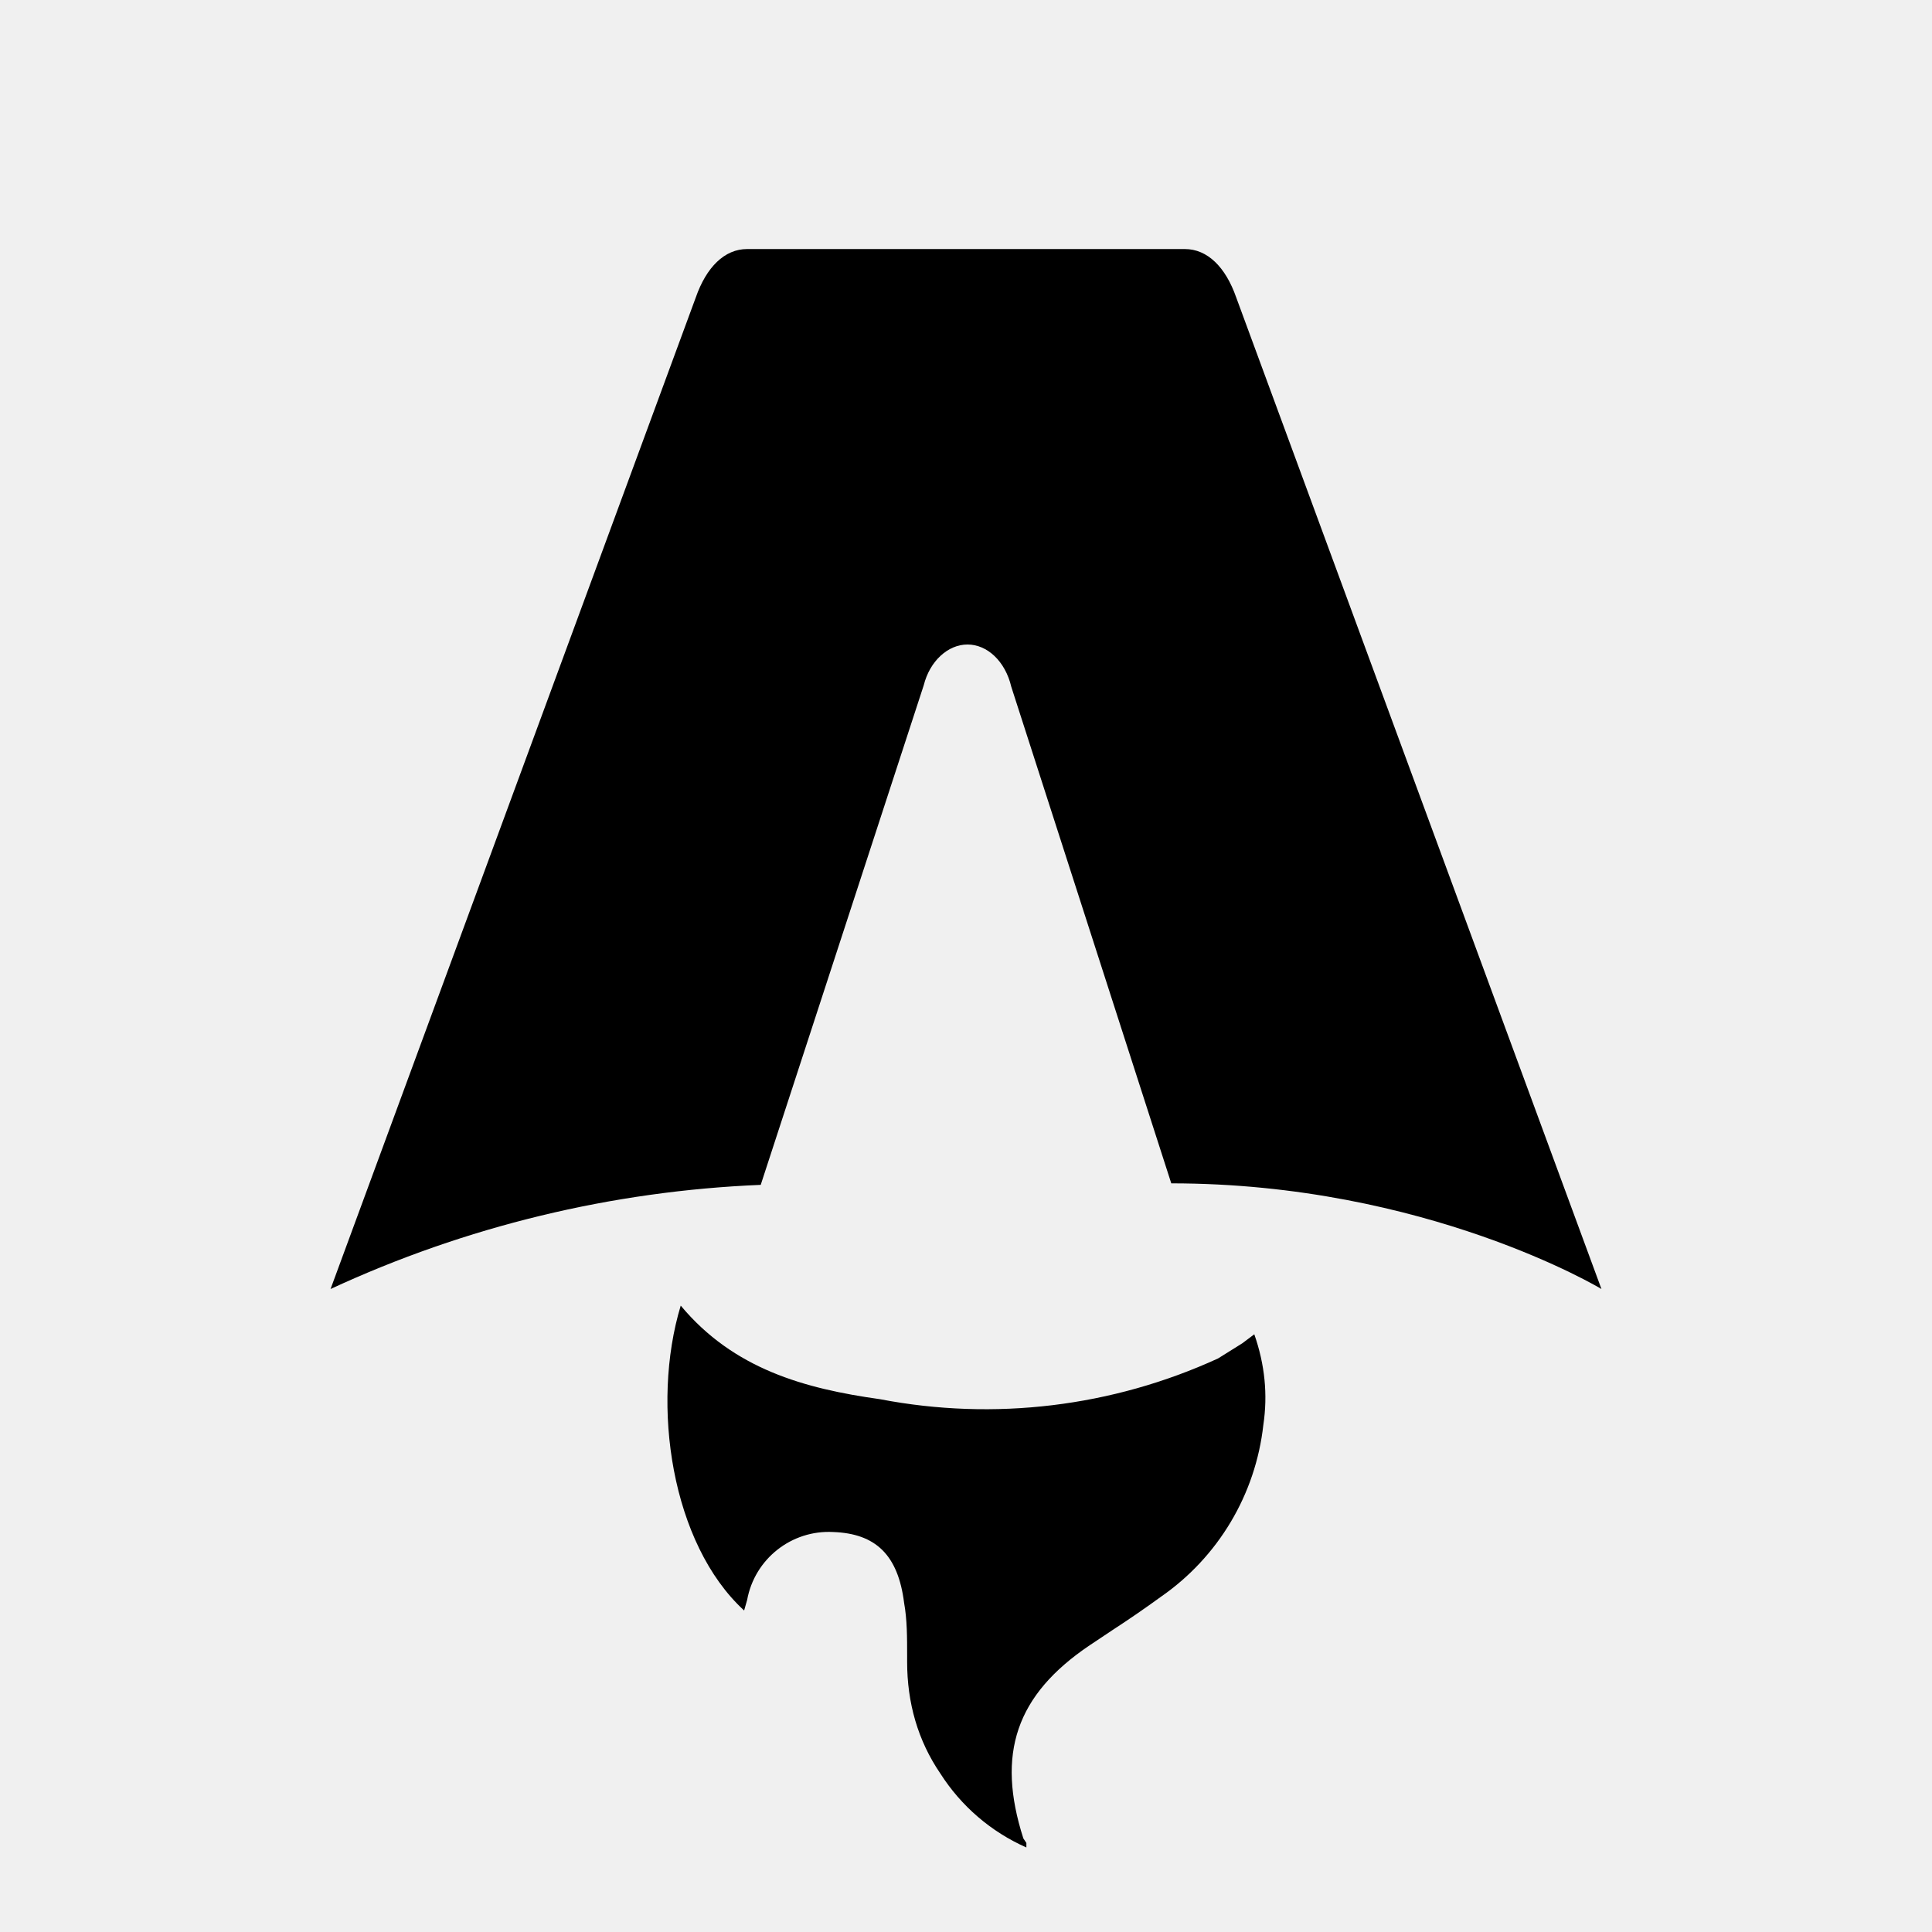
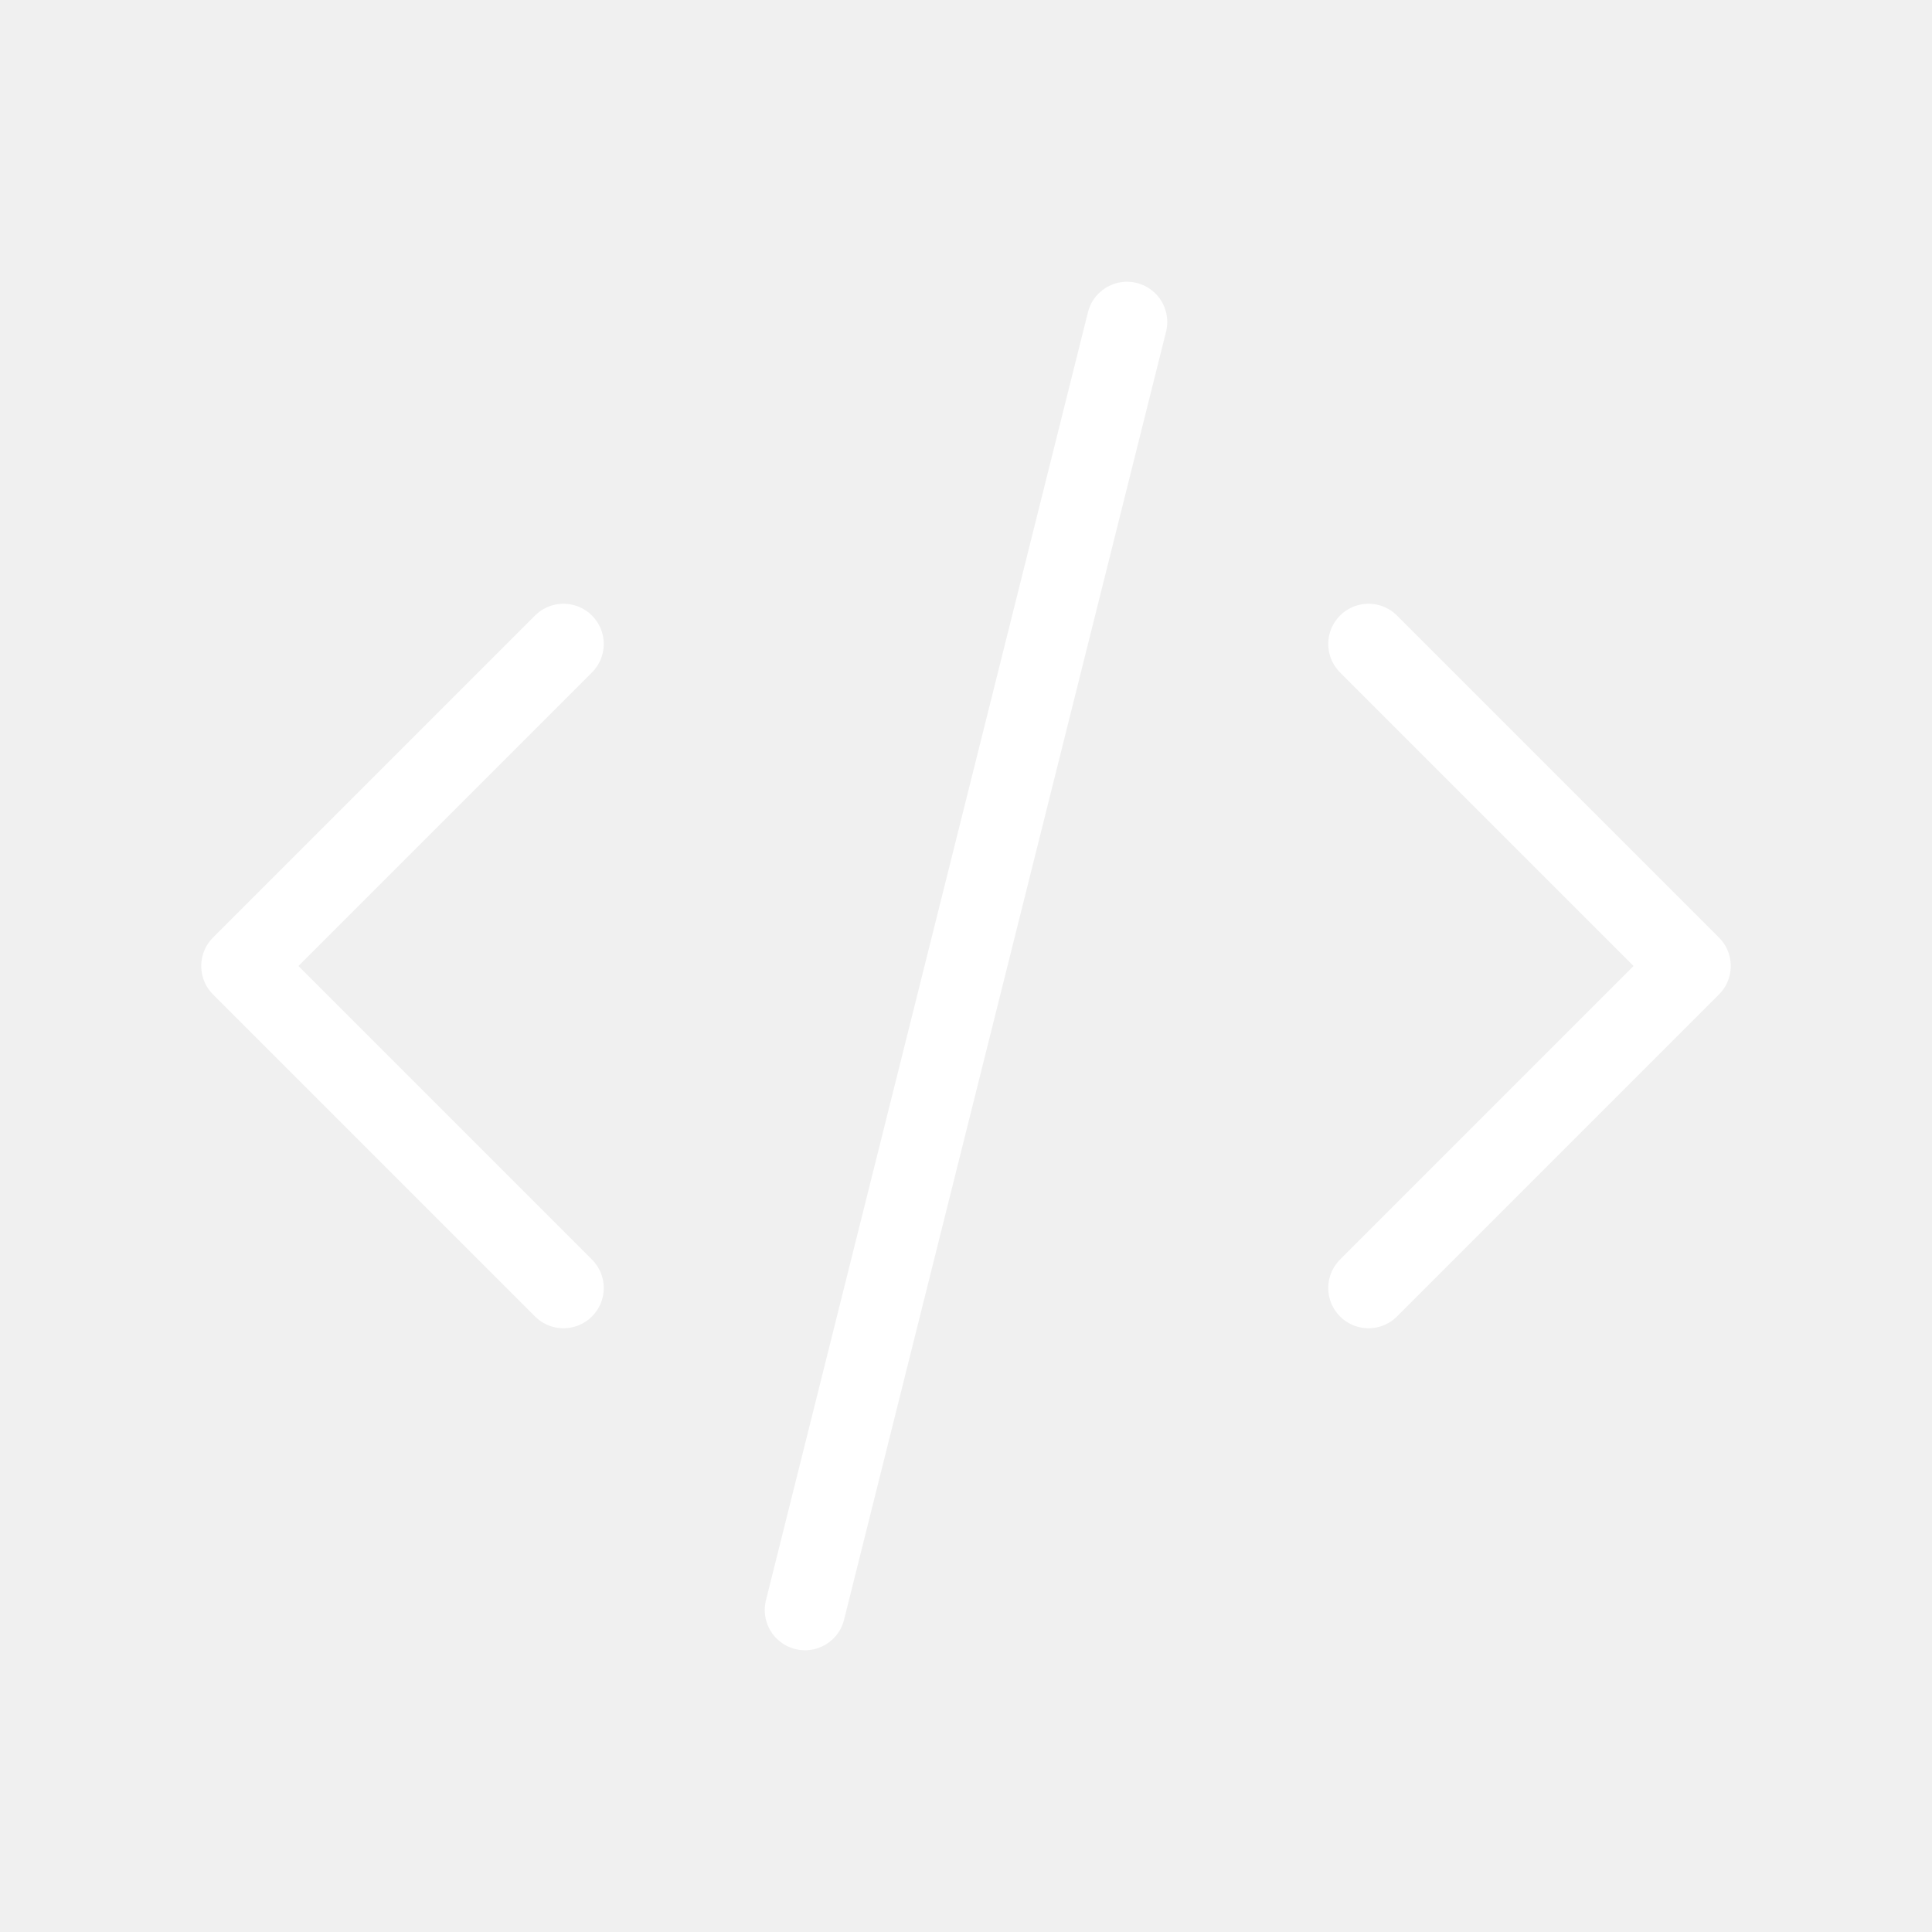
- <svg xmlns="http://www.w3.org/2000/svg" fill="none" viewBox="0 0 128 128">
-   <path d="M50.4 78.5a75.1 75.1 0 0 0-28.5 6.9l24.2-65.7c.7-2 1.9-3.2 3.4-3.2h29c1.5 0 2.7 1.2 3.4 3.2l24.2 65.7s-11.6-7-28.5-7L67 45.5c-.4-1.7-1.6-2.8-2.9-2.8-1.3 0-2.5 1.1-2.9 2.7L50.4 78.5Zm-1.1 28.2Zm-4.2-20.2c-2 6.6-.6 15.8 4.2 20.2a17.5 17.5 0 0 1 .2-.7 5.5 5.5 0 0 1 5.7-4.5c2.8.1 4.3 1.5 4.7 4.7.2 1.1.2 2.3.2 3.5v.4c0 2.7.7 5.2 2.2 7.4a13 13 0 0 0 5.7 4.9v-.3l-.2-.3c-1.8-5.6-.5-9.5 4.4-12.8l1.5-1a73 73 0 0 0 3.2-2.2 16 16 0 0 0 6.8-11.4c.3-2 .1-4-.6-6l-.8.6-1.6 1a37 37 0 0 1-22.4 2.7c-5-.7-9.7-2-13.2-6.2Z" />
-   <style>
-         path { fill: #000; }
-         @media (prefers-color-scheme: dark) {
-             path { fill: #FFF; }
-         }
-     </style>
+ <svg xmlns="http://www.w3.org/2000/svg" width="32" height="32" viewBox="0 0 24 24" fill="none" stroke="#ffffff" stroke-width="1" stroke-linecap="round" stroke-linejoin="round">
+   <path d="M7 8l-4 4l4 4" />
+   <path d="M17 8l4 4l-4 4" />
+   <path d="M14 4l-4 16" />
</svg>
